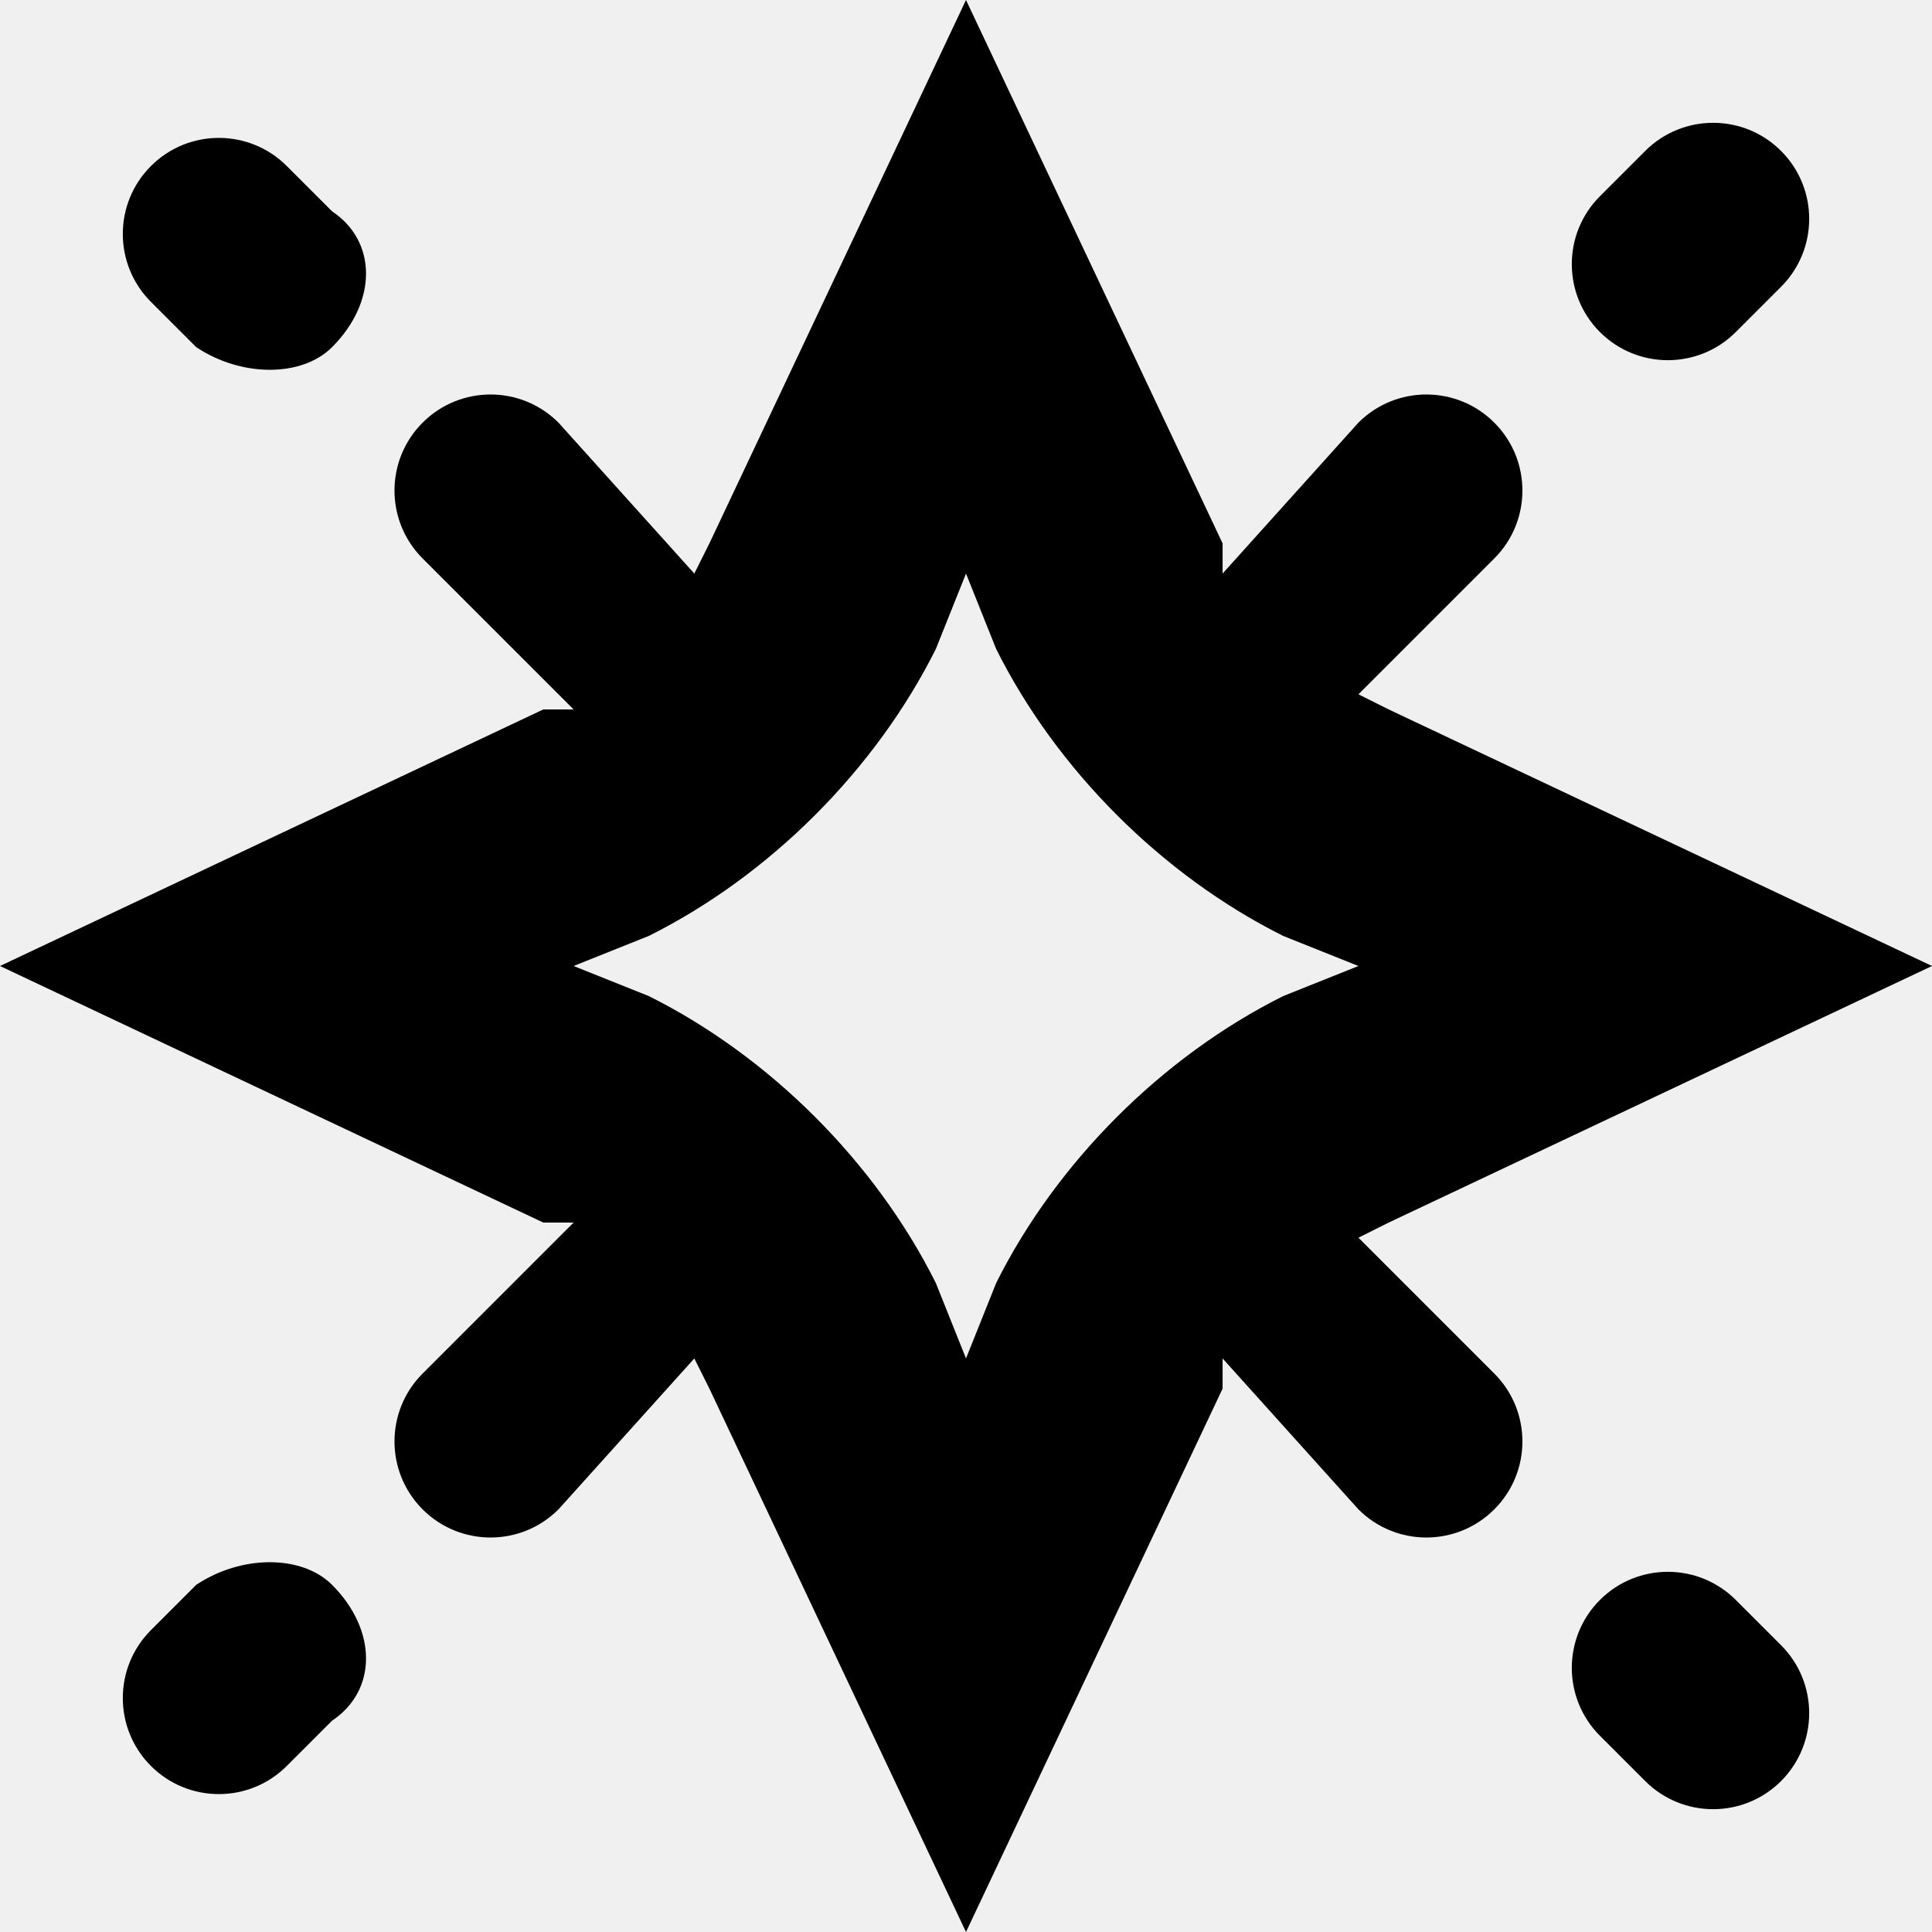
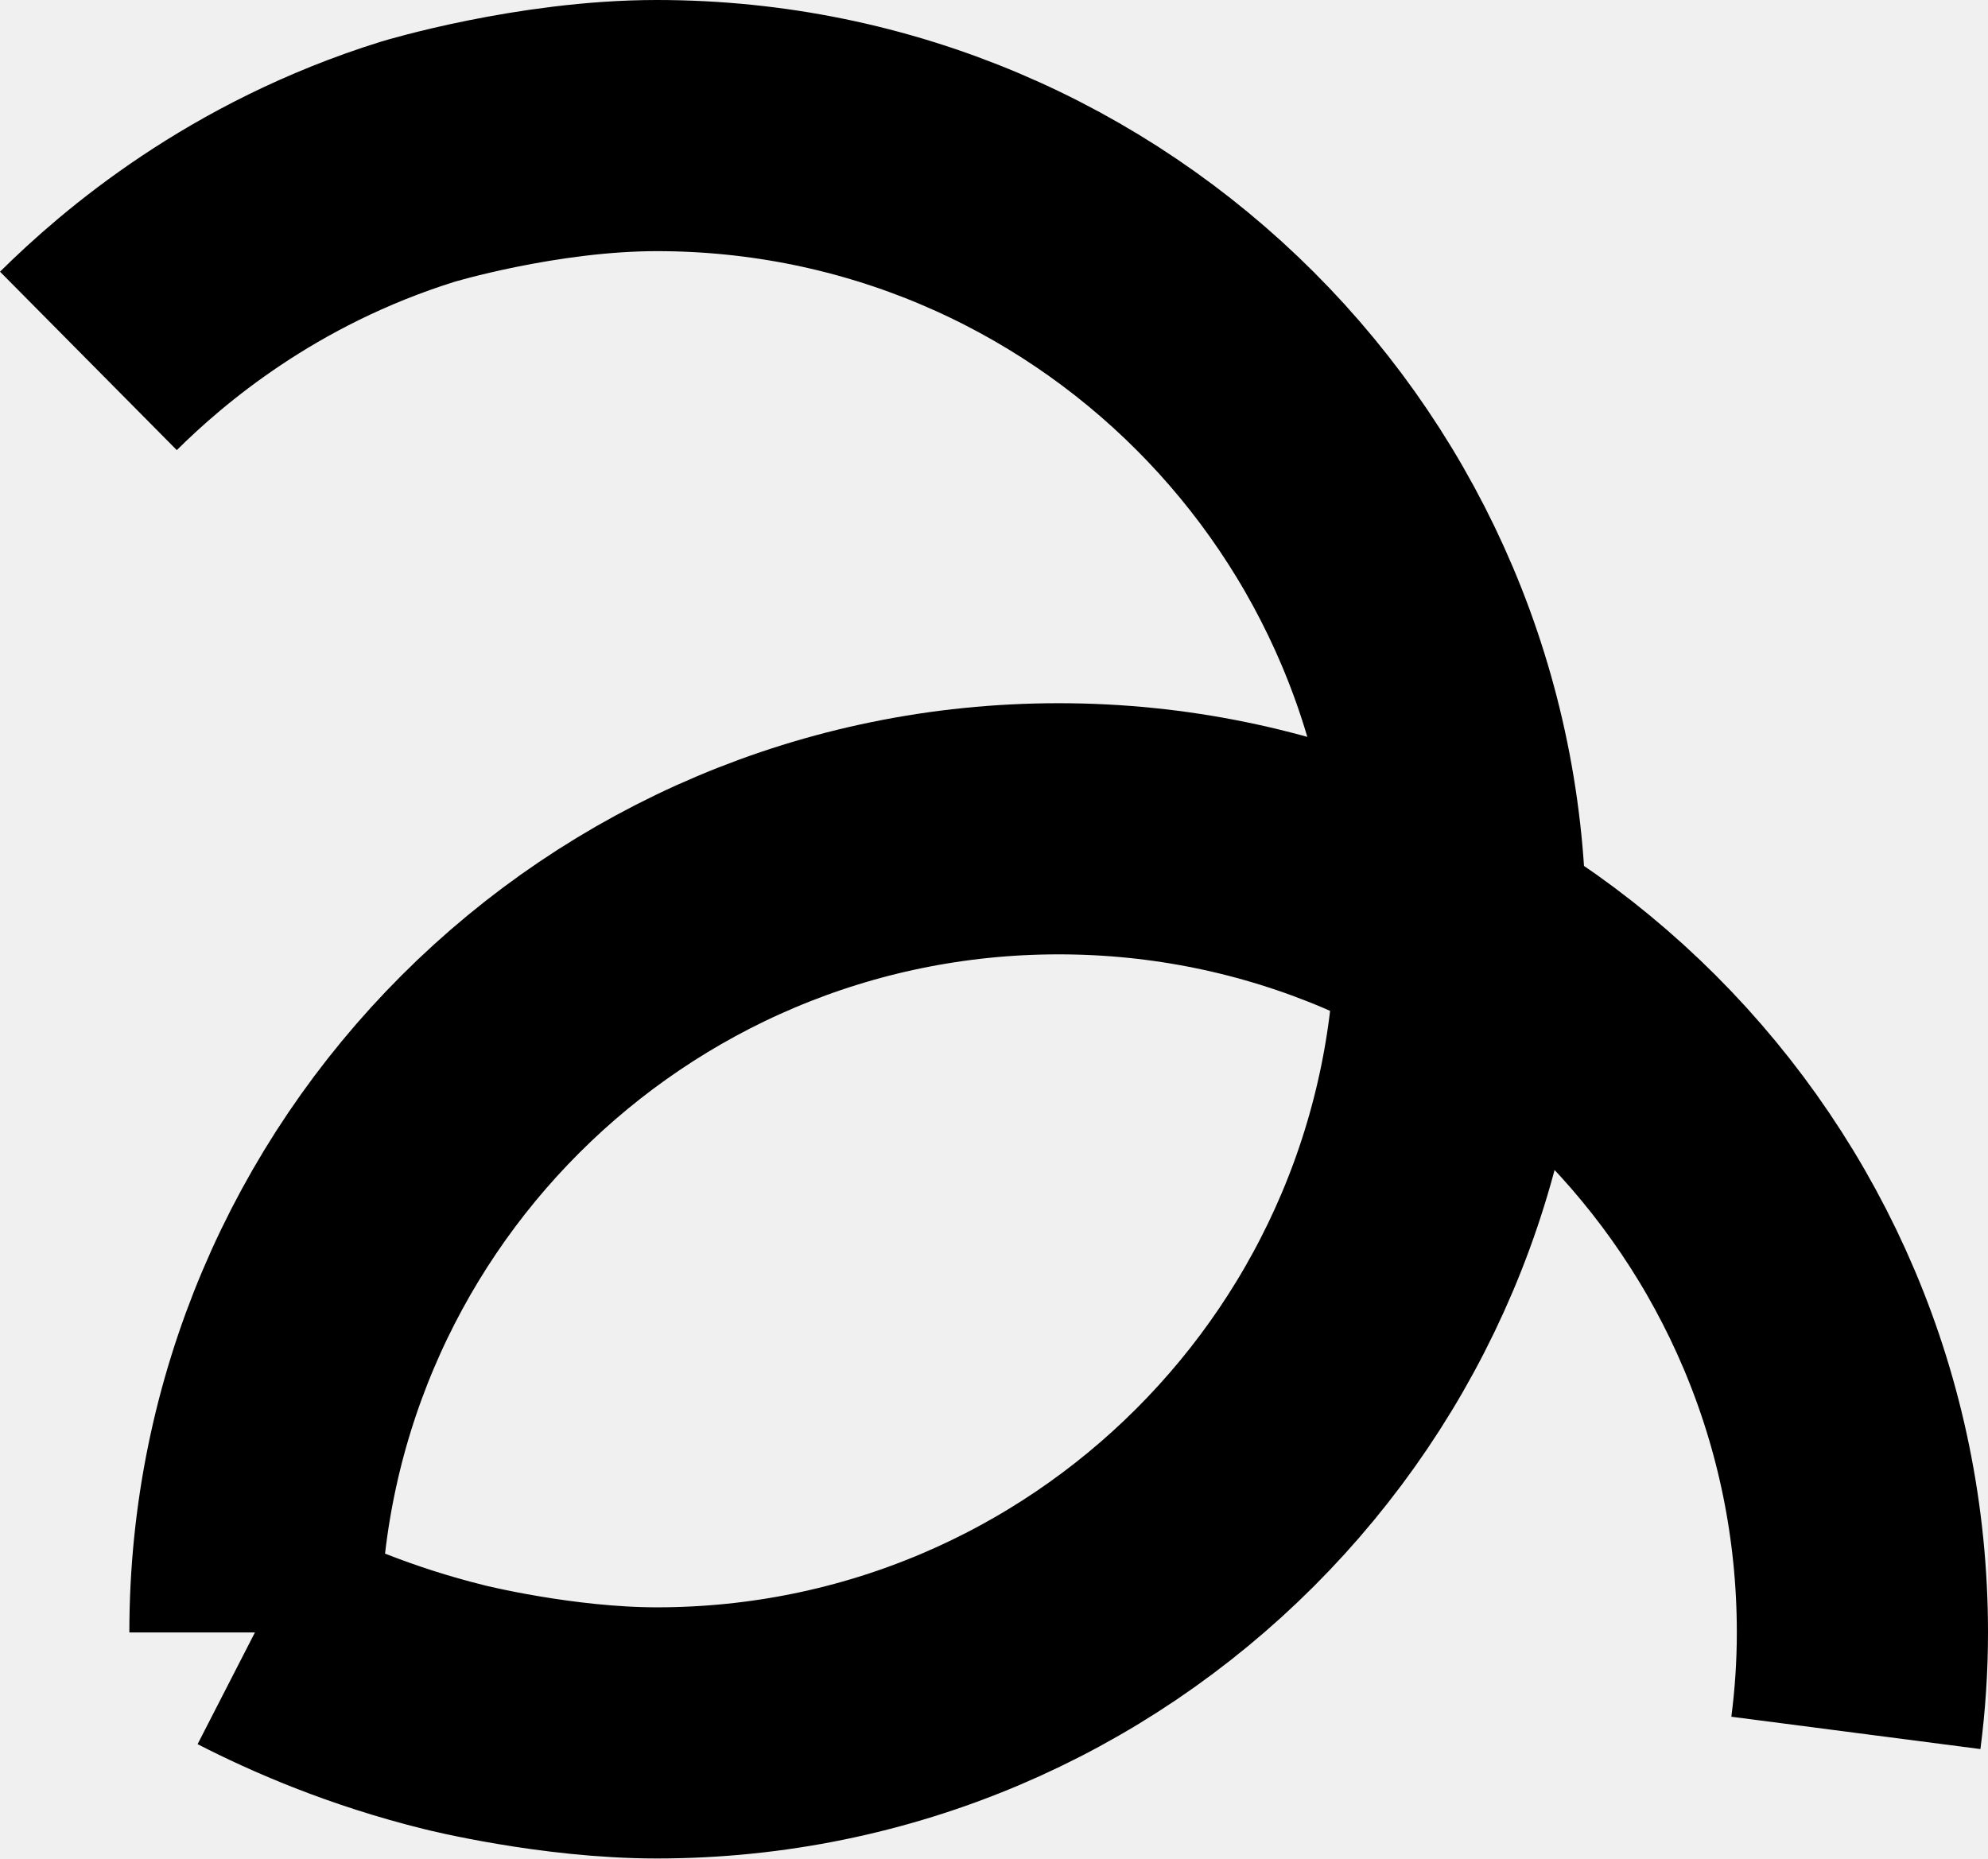
- <svg xmlns="http://www.w3.org/2000/svg" viewBox="0 0 128 128">
-   <path fill-rule="evenodd" d="M81 36 64 0 47 36l-1 2-9-10a6 6 0 0 0-9 9l10 10h-2L0 64l36 17h2L28 91a6 6 0 1 0 9 9l9-10 1 2 17 36 17-36v-2l9 10a6 6 0 1 0 9-9l-9-9 2-1 36-17-36-17-2-1 9-9a6 6 0 1 0-9-9l-9 10v-2Zm-17 2-2 5c-4 8-11 15-19 19l-5 2 5 2c8 4 15 11 19 19l2 5 2-5c4-8 11-15 19-19l5-2-5-2c-8-4-15-11-19-19l-2-5Z" clip-rule="evenodd" />
-   <path d="M118 19a6 6 0 0 0-9-9l-3 3a6 6 0 1 0 9 9l3-3Zm-96 4c-2 2-6 2-9 0l-3-3a6 6 0 1 1 9-9l3 3c3 2 3 6 0 9Zm0 82c-2-2-6-2-9 0l-3 3a6 6 0 1 0 9 9l3-3c3-2 3-6 0-9Zm96 4a6 6 0 0 1-9 9l-3-3a6 6 0 1 1 9-9l3 3Z" />
-   <style>path{fill:#000}@media (prefers-color-scheme:dark){path{fill:#fff}}</style>
+ <svg xmlns="http://www.w3.org/2000/svg" id="Aquisk" viewBox="0 0 79.15 74">
+   <defs>
+     <style>
+       .cls-1 {
+         fill: none;
+         stroke: #000;
+         stroke-miterlimit: 10;
+         stroke-width: 10px;
+       }
+     </style>
+   </defs>
+   <path class="cls-1" d="m10.15,65c0-17.67,14.33-32,32-32s32,14.33,32,32c0,1.36-.09,2.69-.26,4m-63.74-4c1.91.98,4.59,2.15,7.95,2.98,0,0,4.06,1.02,8.05,1.02,17.67,0,32-14.33,32-32S43.82,5,26.15,5c-4.77,0-9.52,1.44-9.52,1.44-6.6,2.06-10.95,5.79-13.11,7.93" />
</svg>
